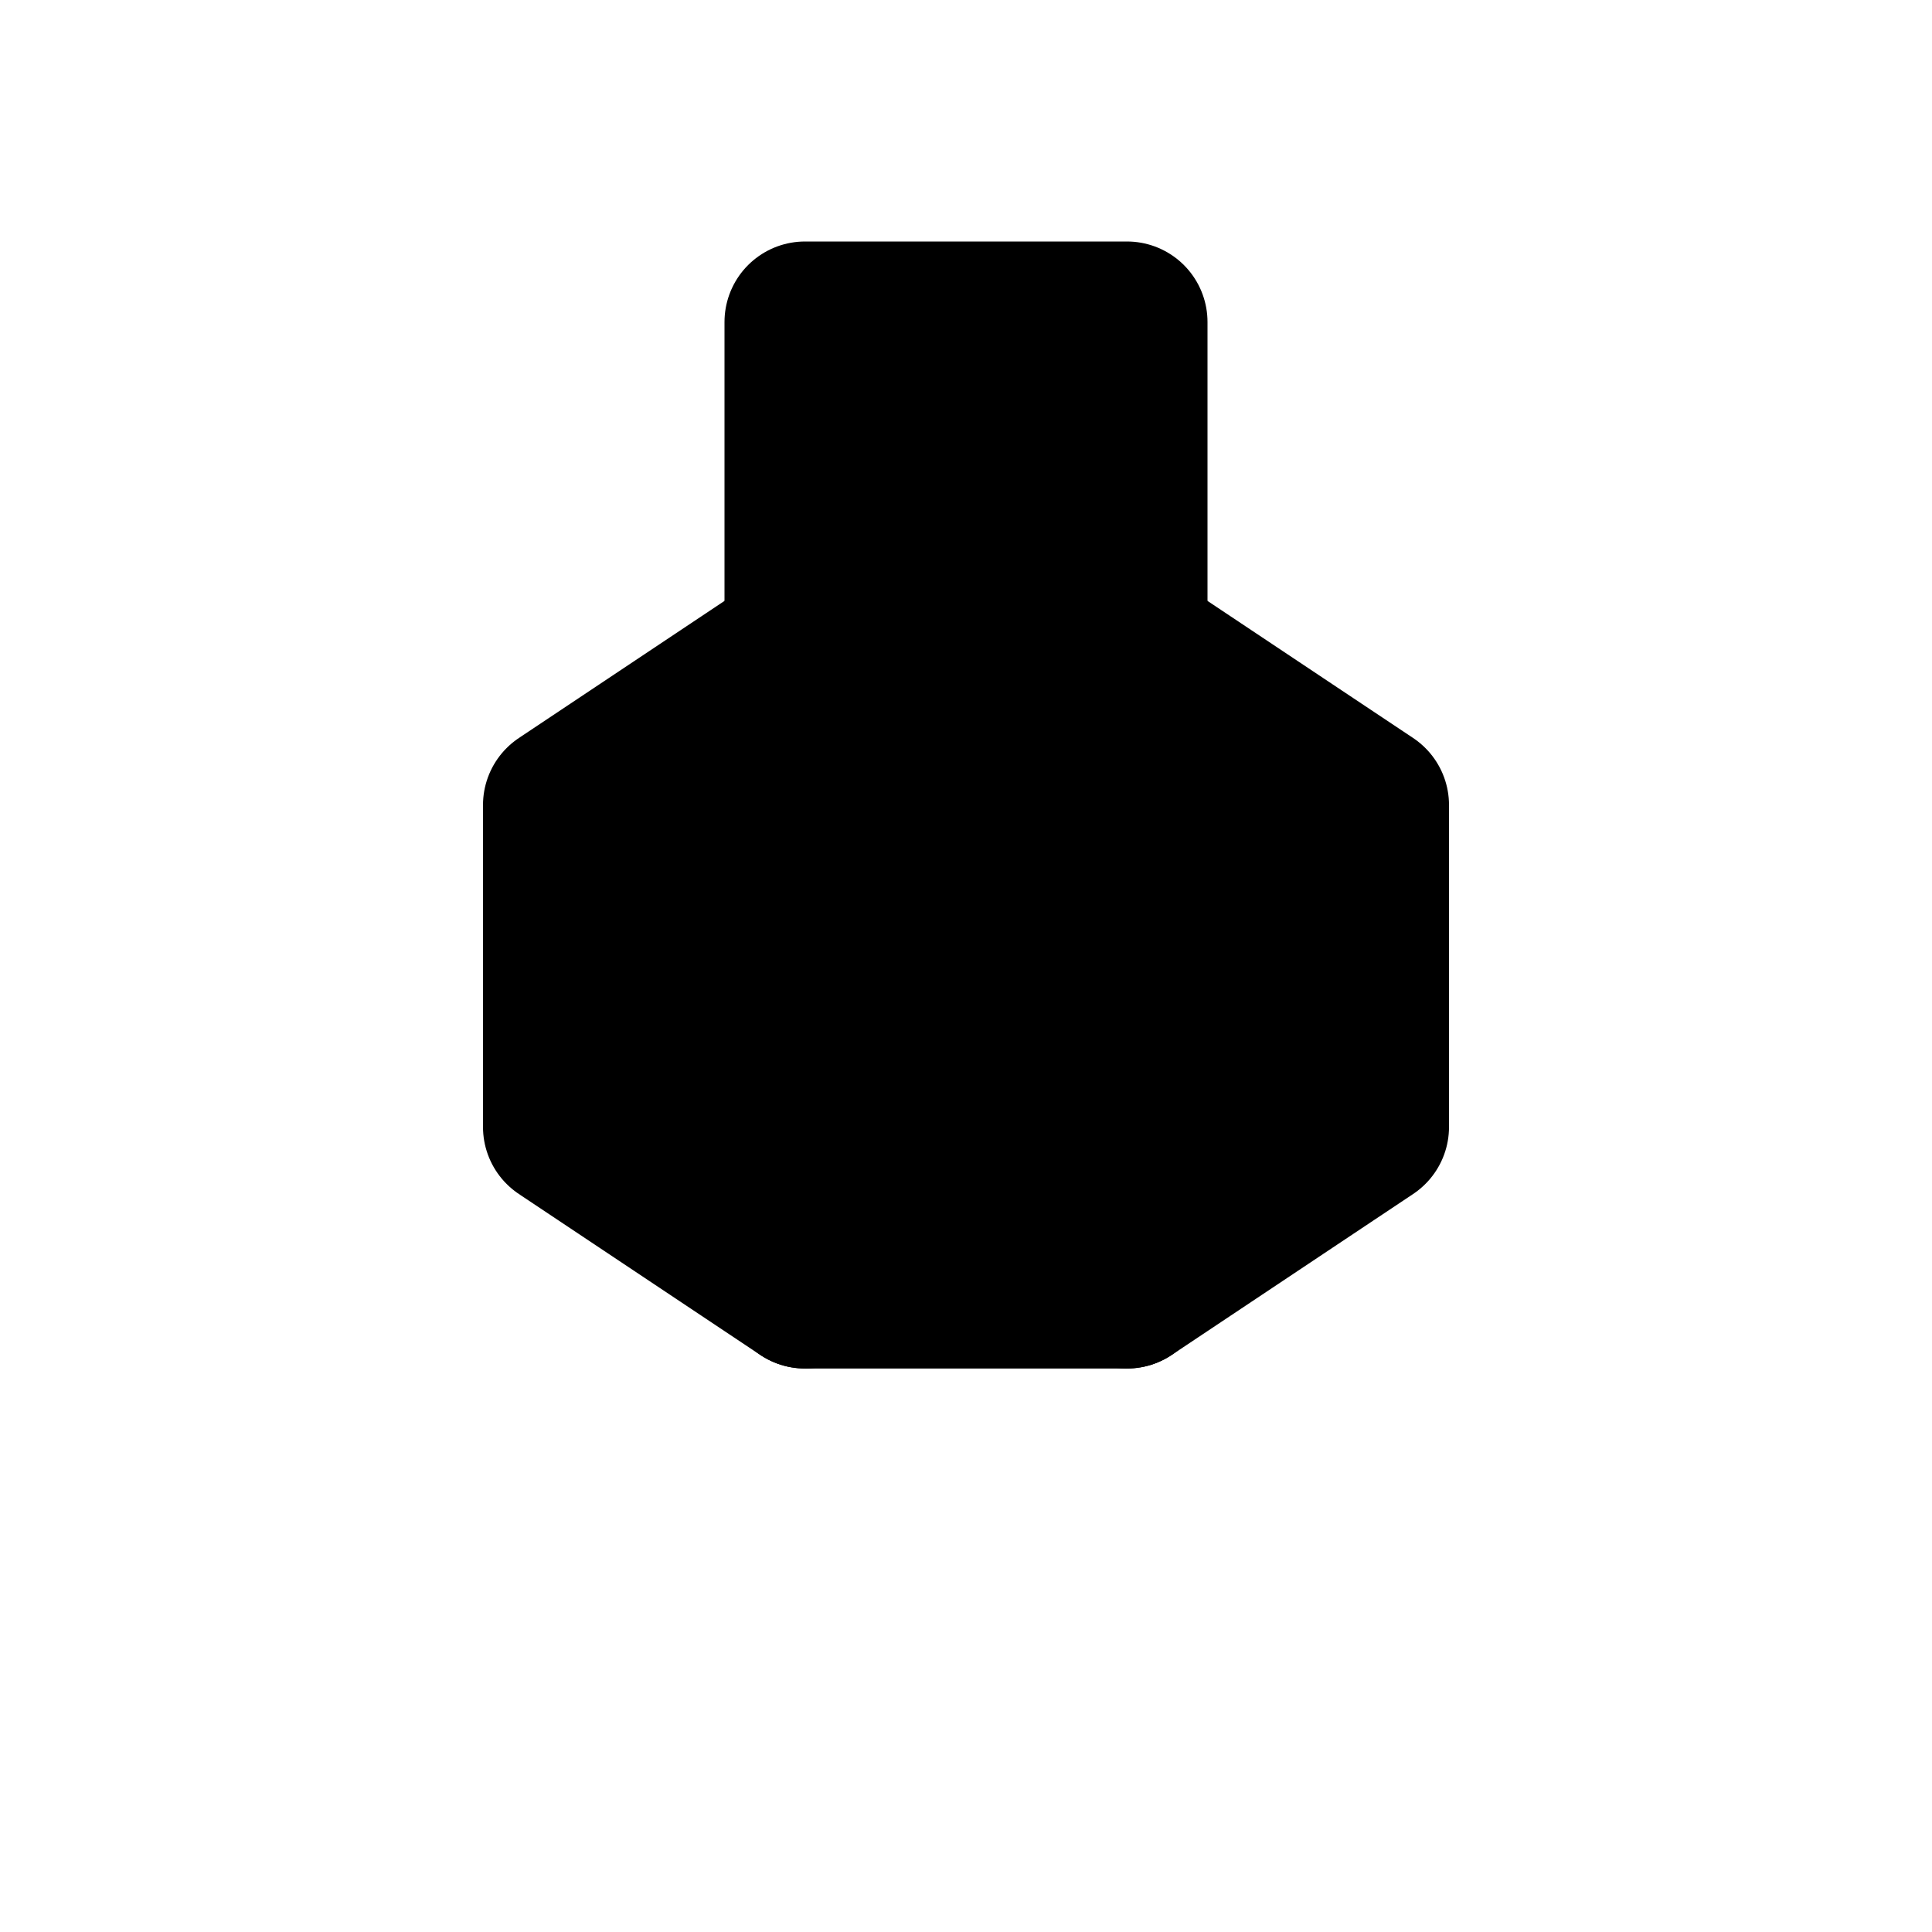
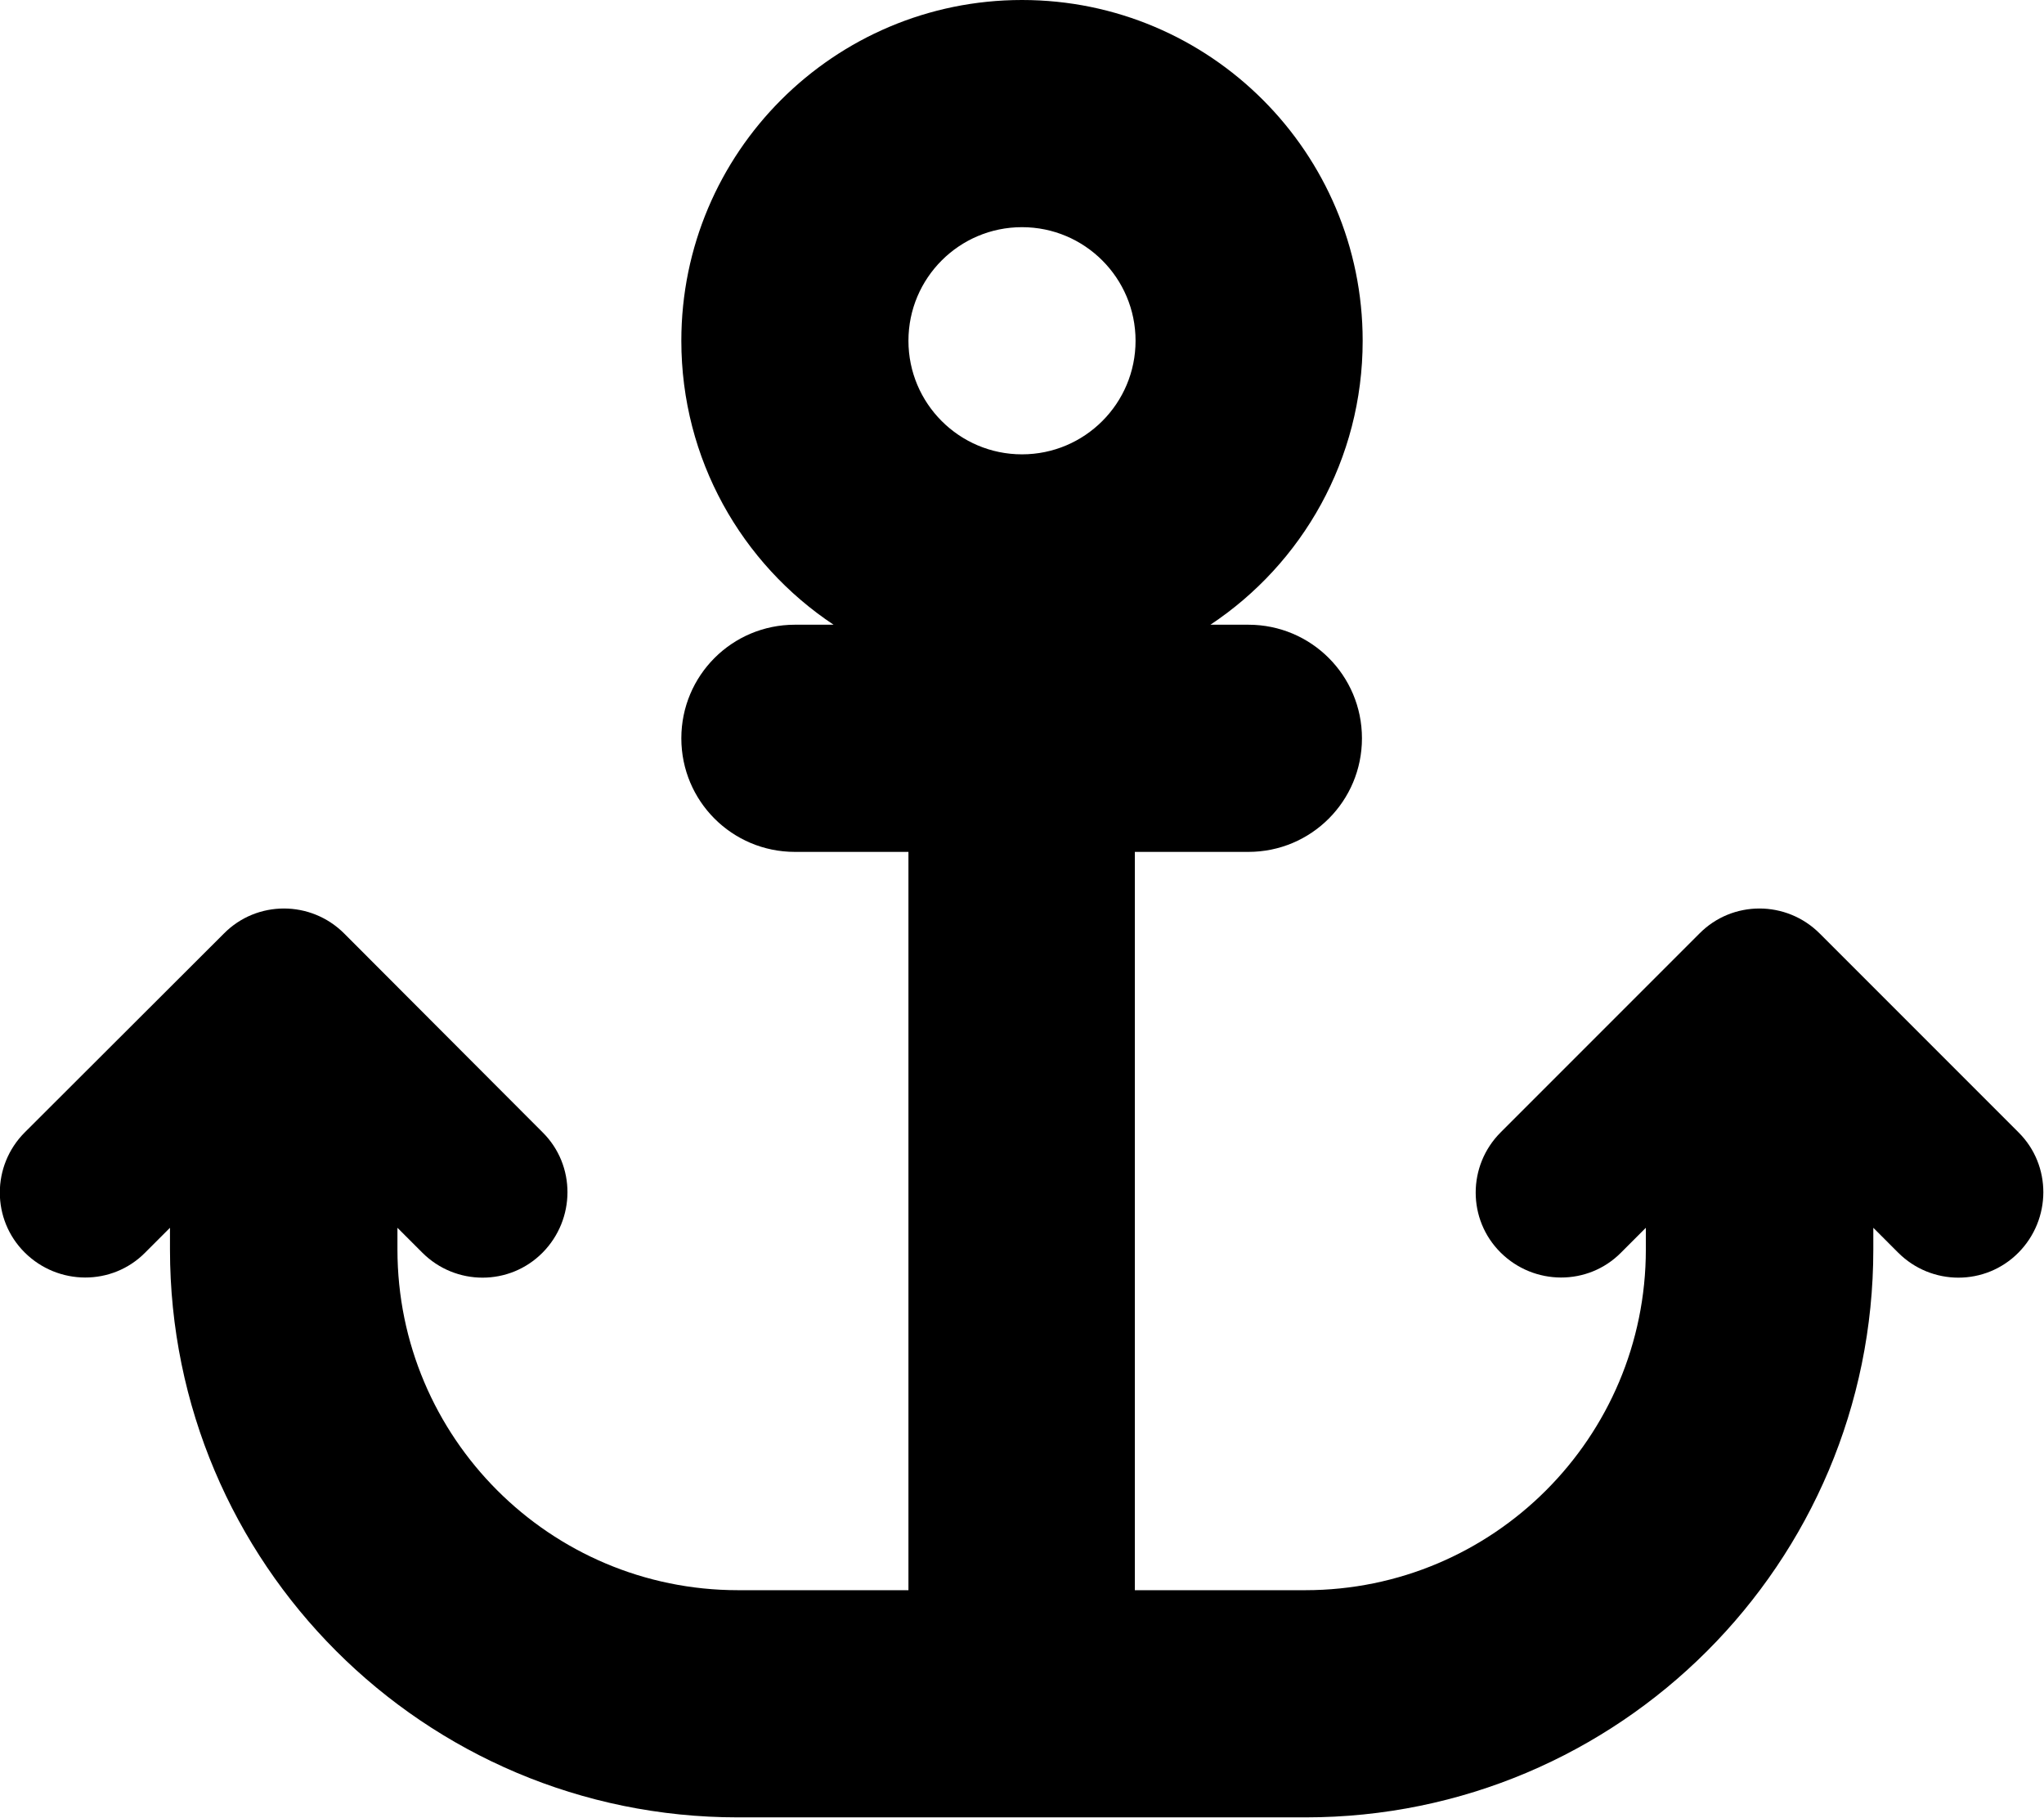
- <svg width="24" height="24" viewBox="0 0 24 24" fill="currentColor" stroke="currentColor" stroke-width="2" stroke-linecap="round" stroke-linejoin="round">
-   <rect x="10" y="4" width="4" height="12" />
-   <path d="M10 8l-3 2v4l3 2" />
-   <path d="M14 8l3 2v4l-3 2" />
-   <circle cx="12" cy="6" r="1" />
-   <line x1="12" y1="7" x2="12" y2="14" />
+ <svg xmlns="http://www.w3.org/2000/svg" viewBox="0 0 576 512">
+   <path d="M320 96a32 32 0 1 1 -64 0 32 32 0 1 1 64 0zm21.1 80C367 158.8 384 129.4 384 96c0-53-43-96-96-96s-96 43-96 96c0 33.4 17 62.8 42.9 80L224 176c-17.7 0-32 14.3-32 32s14.3 32 32 32l32 0 0 208-48 0c-53 0-96-43-96-96l0-6.1 7 7c9.4 9.4 24.6 9.4 33.9 0s9.4-24.6 0-33.9L97 263c-9.4-9.4-24.6-9.4-33.9 0L7 319c-9.4 9.4-9.4 24.6 0 33.9s24.6 9.4 33.9 0l7-7 0 6.1c0 88.4 71.6 160 160 160l80 0 80 0c88.4 0 160-71.6 160-160l0-6.1 7 7c9.4 9.4 24.6 9.4 33.9 0s9.4-24.6 0-33.9l-56-56c-9.4-9.4-24.6-9.4-33.9 0l-56 56c-9.4 9.4-9.4 24.6 0 33.9s24.6 9.4 33.9 0l7-7 0 6.1c0 53-43 96-96 96l-48 0 0-208 32 0c17.7 0 32-14.3 32-32s-14.3-32-32-32l-10.9 0z" />
</svg>
